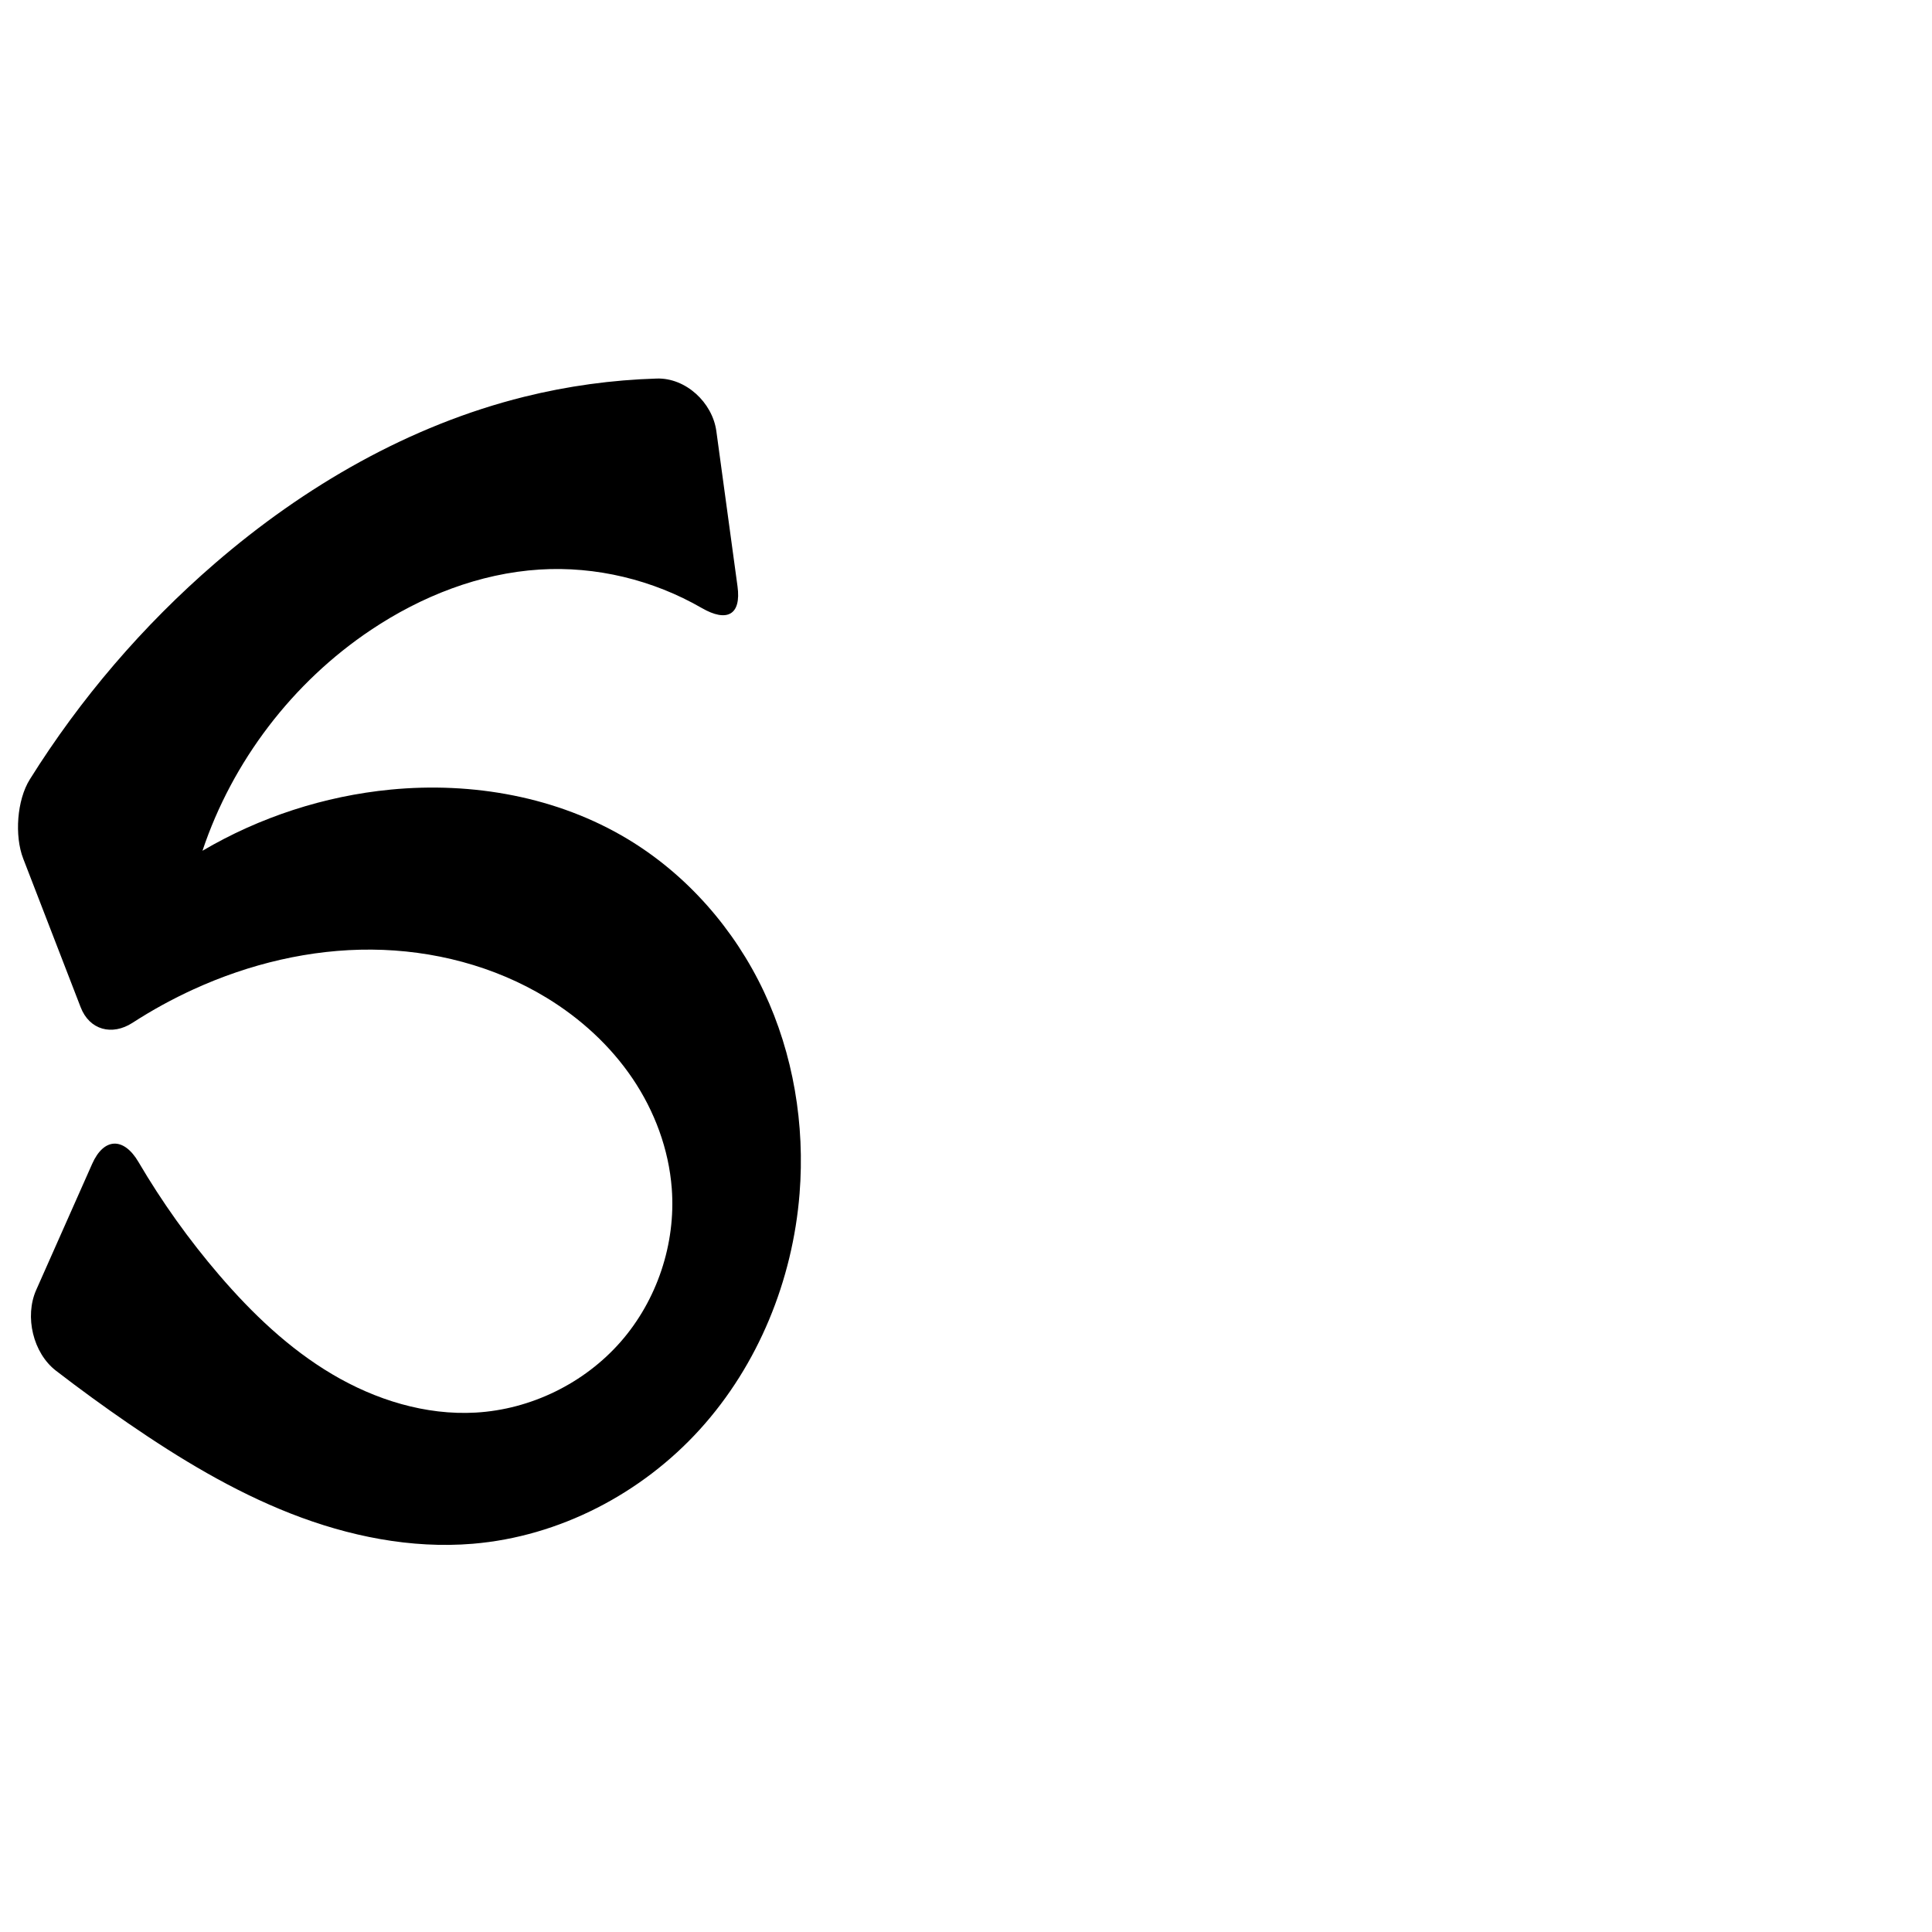
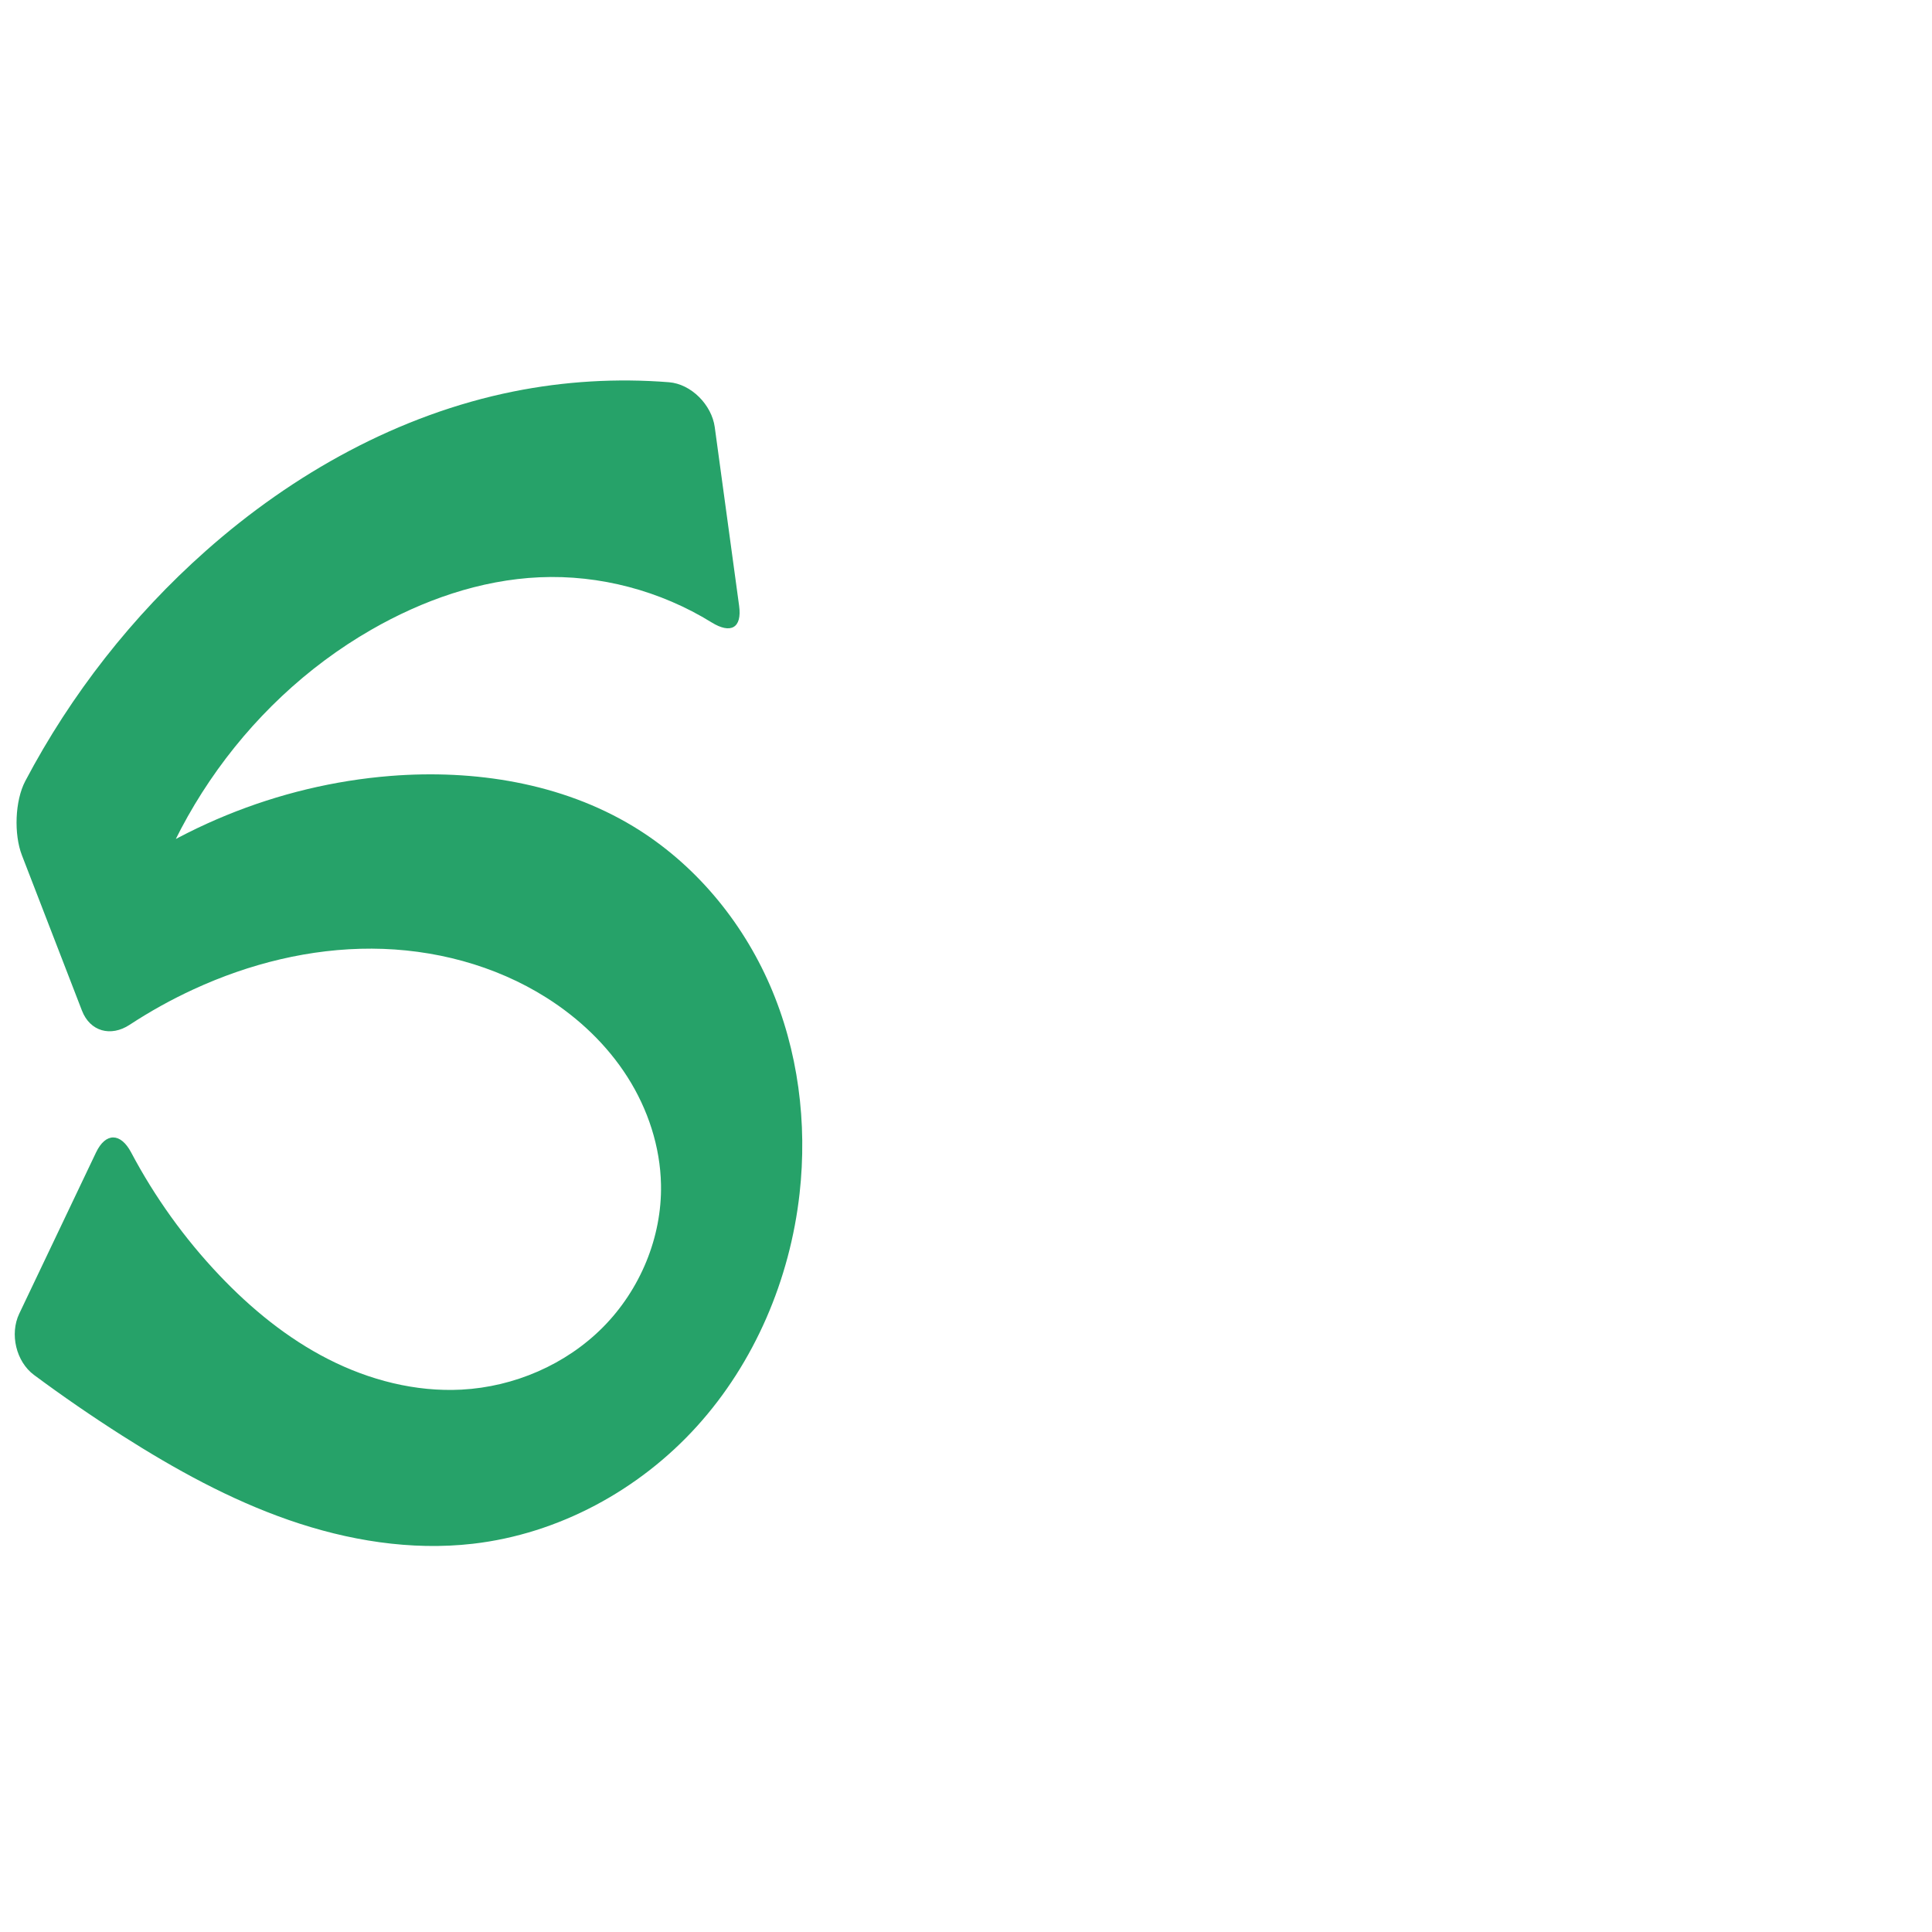
<svg xmlns="http://www.w3.org/2000/svg" xml:space="preserve" width="1000" height="1000" version="1.1" style="clip-rule:evenodd;fill-rule:evenodd;image-rendering:optimizeQuality;shape-rendering:geometricPrecision;text-rendering:geometricPrecision" viewBox="0 0 1000 1000" id="svg10">
  <defs id="defs4">
    <style type="text/css" id="style2">
   
    .fil0 {fill:#EF7F1A;fill-rule:nonzero}
   
  </style>
  </defs>
-   <path style="clip-rule:evenodd;display:inline;fill:#000000;fill-rule:evenodd;stroke:none;stroke-width:1.56px;stroke-linecap:butt;stroke-linejoin:miter;stroke-opacity:1;image-rendering:optimizeQuality;shape-rendering:geometricPrecision;text-rendering:geometricPrecision" d="m 100.247,512.043 c 28.845,-13.178 60.415,-20.764 92.127,-20.525 31.712,0.239 63.534,8.455 90.608,24.968 17.446,10.641 32.895,24.722 44.353,41.642 11.458,16.92 18.846,36.71 20.375,57.088 2.139,28.513 -7.596,57.737 -26.422,79.257 -18.827,21.52 -46.506,35.056 -75.053,36.68 -25.978,1.478 -51.926,-6.606 -74.312,-19.869 C 149.538,698.021 130.464,679.771 113.512,660.031 97.861,641.807 83.849,622.178 71.688,601.463 64.089,588.52 53.791,588.7 47.702,602.421 l -28.966,65.269 c -6.089,13.721 -1.658,32.618 10.23,41.782 12.252,9.445 24.763,18.554 37.516,27.312 26.47,18.179 54.146,34.93 84.043,46.646 29.897,11.717 62.209,18.284 94.209,15.618 44.783,-3.731 87.401,-25.954 117.576,-59.254 30.175,-33.3 47.979,-77.161 51.545,-121.958 2.84,-35.679 -3.198,-72.177 -18.453,-104.556 -15.255,-32.378 -39.816,-60.487 -70.475,-78.956 -36.414,-21.935 -80.41,-29.73 -122.722,-25.631 -34.252,3.318 -67.749,14.207 -97.405,31.663 15.469,-46.32 46.687,-87.221 87.286,-114.36 25.963,-17.356 56.026,-29.237 87.194,-31.199 29.137,-1.835 58.712,5.338 83.978,19.925 12.981,7.495 20.504,3.629 18.476,-11.245 l -10.95,-80.291 c -2.028,-14.874 -15.843,-27.702 -30.843,-27.25 -23.106,0.697 -46.139,3.857 -68.574,9.43 -59.351,14.745 -113.767,46.223 -160.059,86.185 -37.316,32.213 -69.742,70.073 -95.879,111.868 -6.693,10.703 -7.975,29.203 -3.423,40.978 l 29.748,76.968 c 4.551,11.776 16.237,14.892 26.832,8.036 10.114,-6.545 20.704,-12.354 31.662,-17.36 z" id="path1087-1-75" />
+   <path style="clip-rule:evenodd;display:inline;fill:#26a269;fill-rule:nonzero;stroke:none;stroke-width:1.56px;stroke-linecap:butt;stroke-linejoin:miter;stroke-opacity:1;image-rendering:optimizeQuality;shape-rendering:geometricPrecision;text-rendering:geometricPrecision" d="m 100.247,512.043 c 28.852,-13.298 60.417,-21.157 92.186,-21.021 31.769,0.136 63.716,8.459 90.55,25.465 16.628,10.537 31.263,24.407 41.824,41.02 10.561,16.613 16.953,36.008 17.326,55.69 0.518,27.271 -10.832,54.415 -30.046,73.774 -19.214,19.359 -45.944,30.854 -73.181,32.296 -23.825,1.261 -47.722,-4.922 -68.981,-15.752 C 148.667,692.686 129.935,677.337 113.512,660.031 95.504,641.056 80.112,619.605 67.871,596.487 62.442,586.235 54.682,586.069 49.692,596.544 L 9.948,679.978 c -4.99,10.475 -1.65,24.796 7.669,31.708 14.834,11.001 30.059,21.476 45.637,31.396 27.236,17.344 55.718,33.069 86.216,43.674 30.498,10.604 63.185,15.971 95.264,12.294 44.312,-5.079 86.033,-27.709 115.969,-60.773 29.936,-33.064 48.181,-76.114 53.152,-120.439 4.093,-36.502 -0.691,-74.175 -15.332,-107.861 C 383.881,476.29 359.224,446.77 327.796,427.758 290.608,405.261 245.533,398.192 202.204,401.619 143.89,406.233 87.187,429.438 42.369,467.03 l 24.598,43.775 C 77.815,434.564 125.327,364.386 192.086,325.998 c 26.647,-15.323 56.486,-25.837 87.194,-27.199 31.133,-1.381 62.578,7 89.07,23.375 9.862,6.096 15.786,2.917 14.218,-8.58 l -12.617,-92.52 c -1.568,-11.497 -12.14,-22.316 -23.704,-23.232 -26.89,-2.13 -54.077,-0.522 -80.522,4.801 -59.283,11.931 -113.961,42.391 -159.214,82.503 -37.965,33.652 -69.76,74.235 -93.418,119.11 -5.411,10.263 -5.937,27.596 -1.754,38.419 l 31.081,80.418 c 4.183,10.823 14.946,13.723 24.643,7.358 10.585,-6.947 21.686,-13.107 33.184,-18.407 z" id="path1087-1-75" />
</svg>
